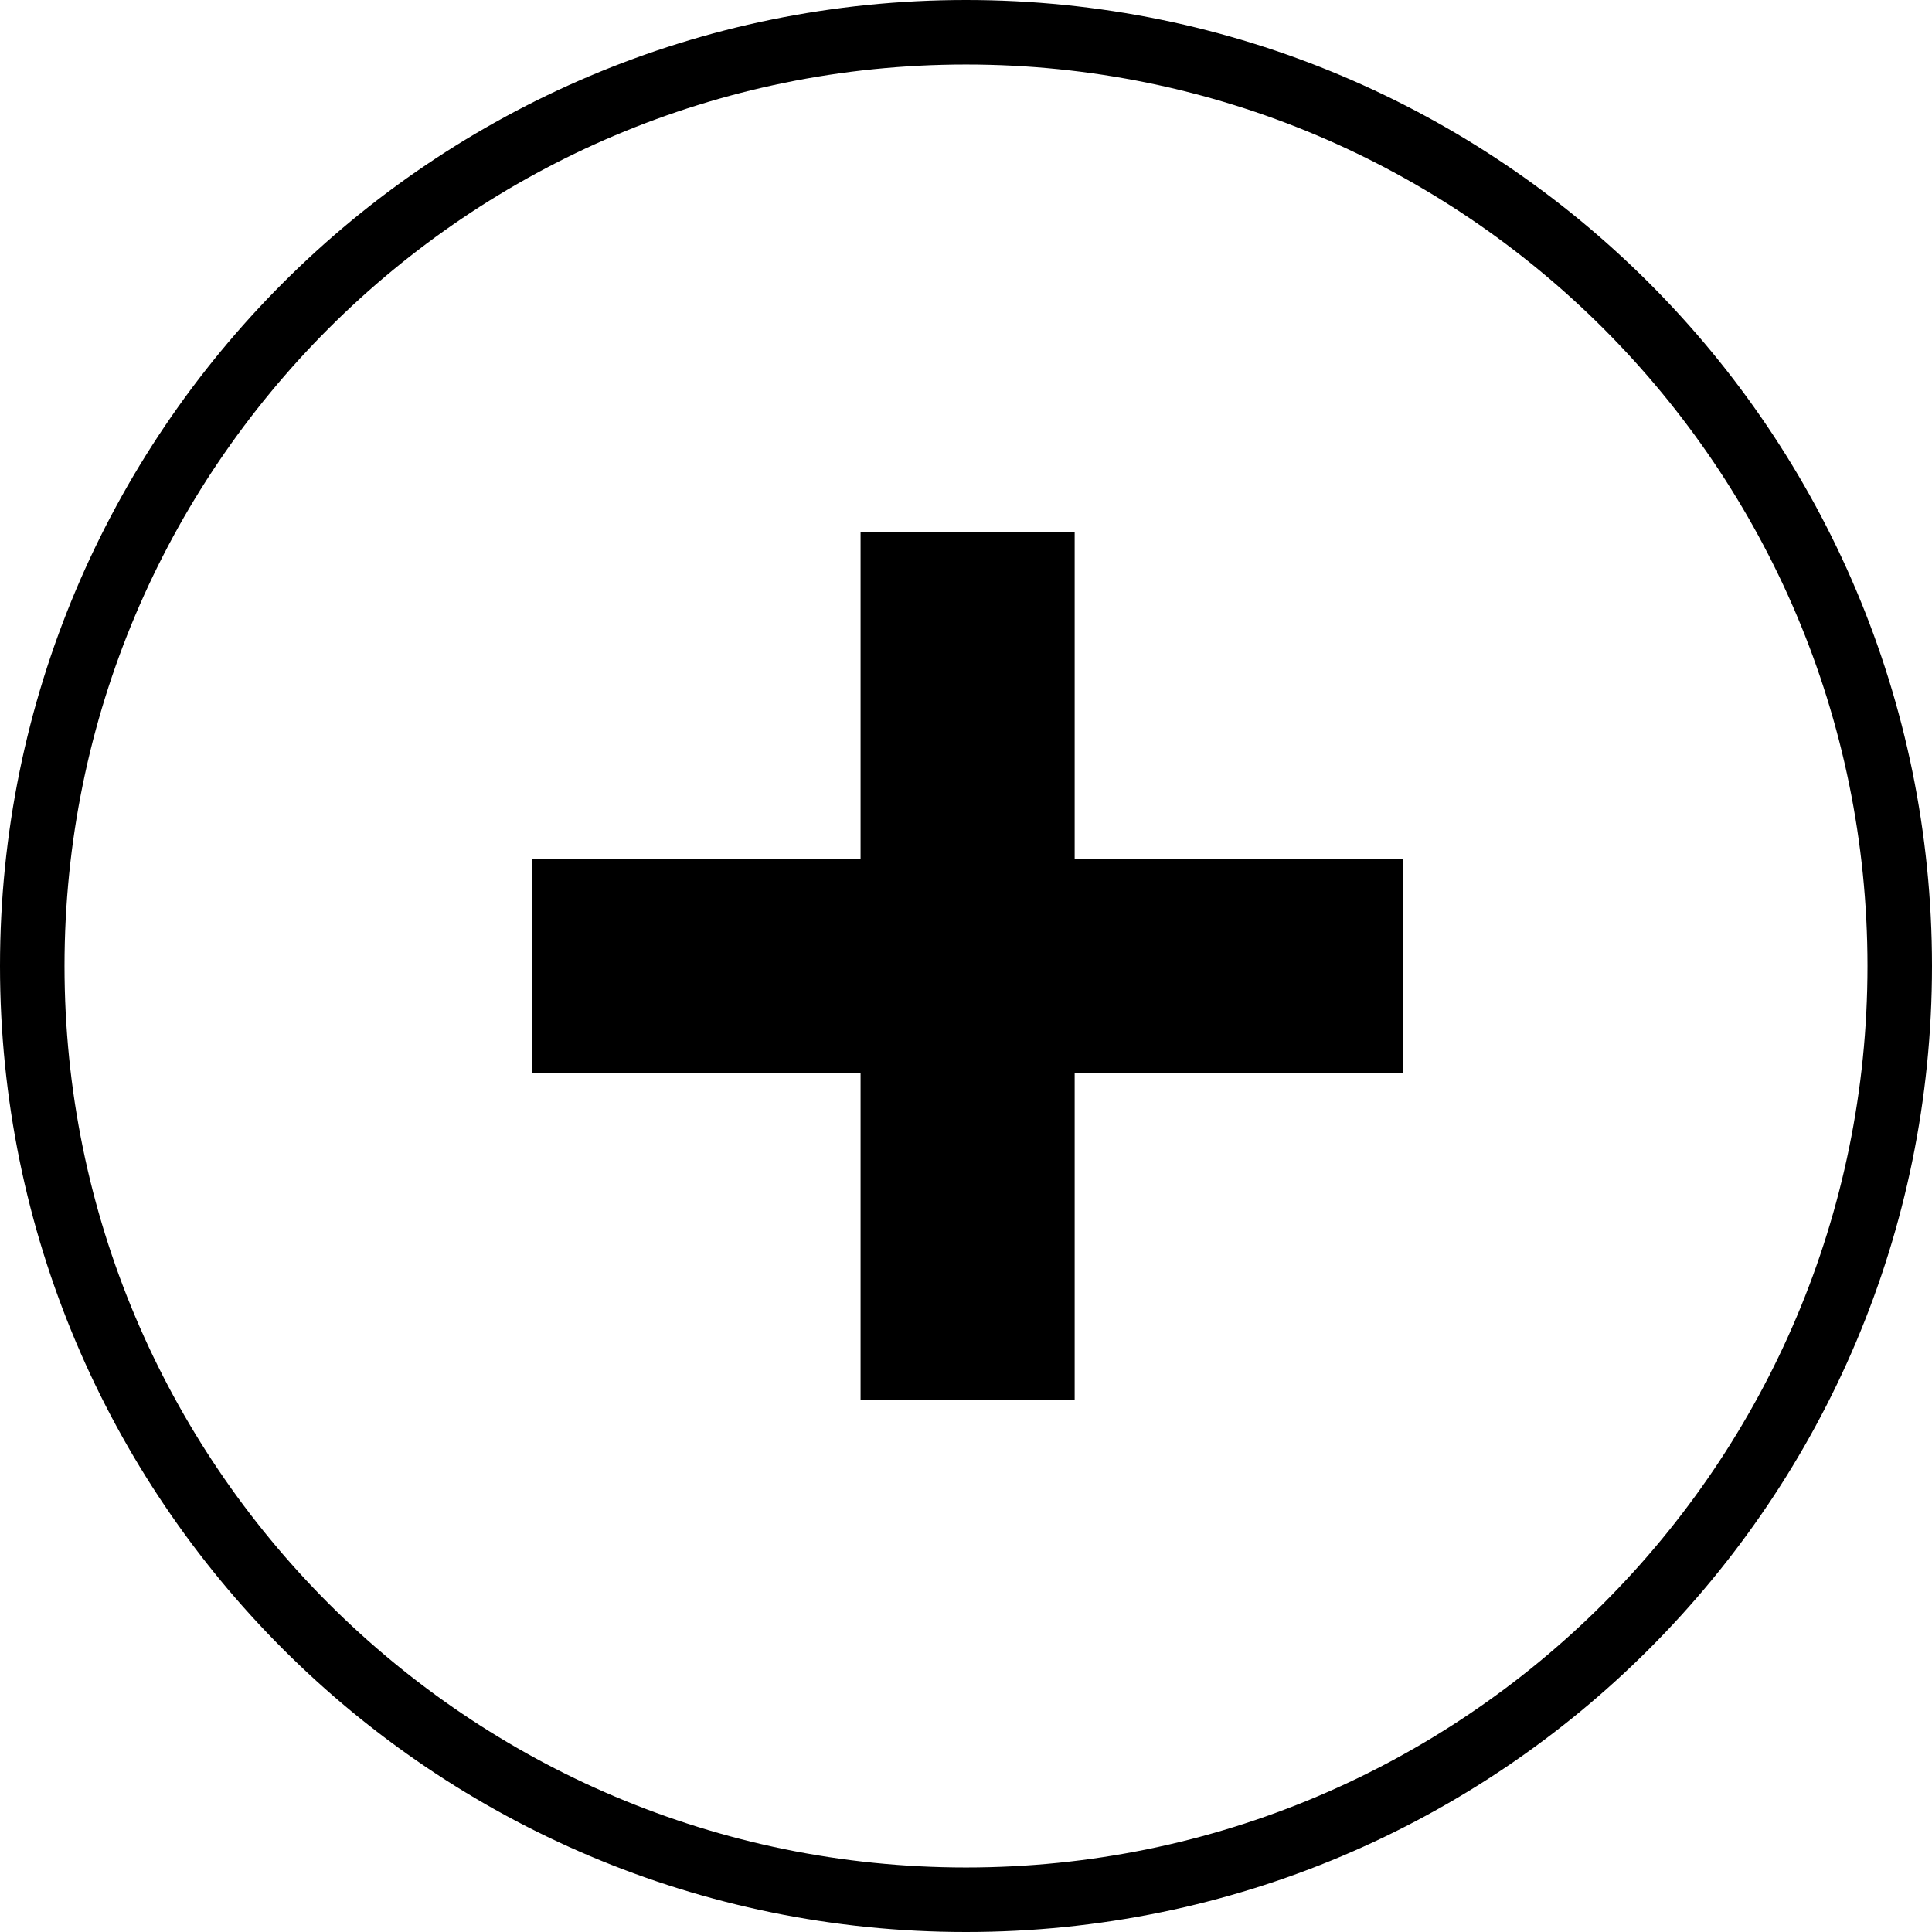
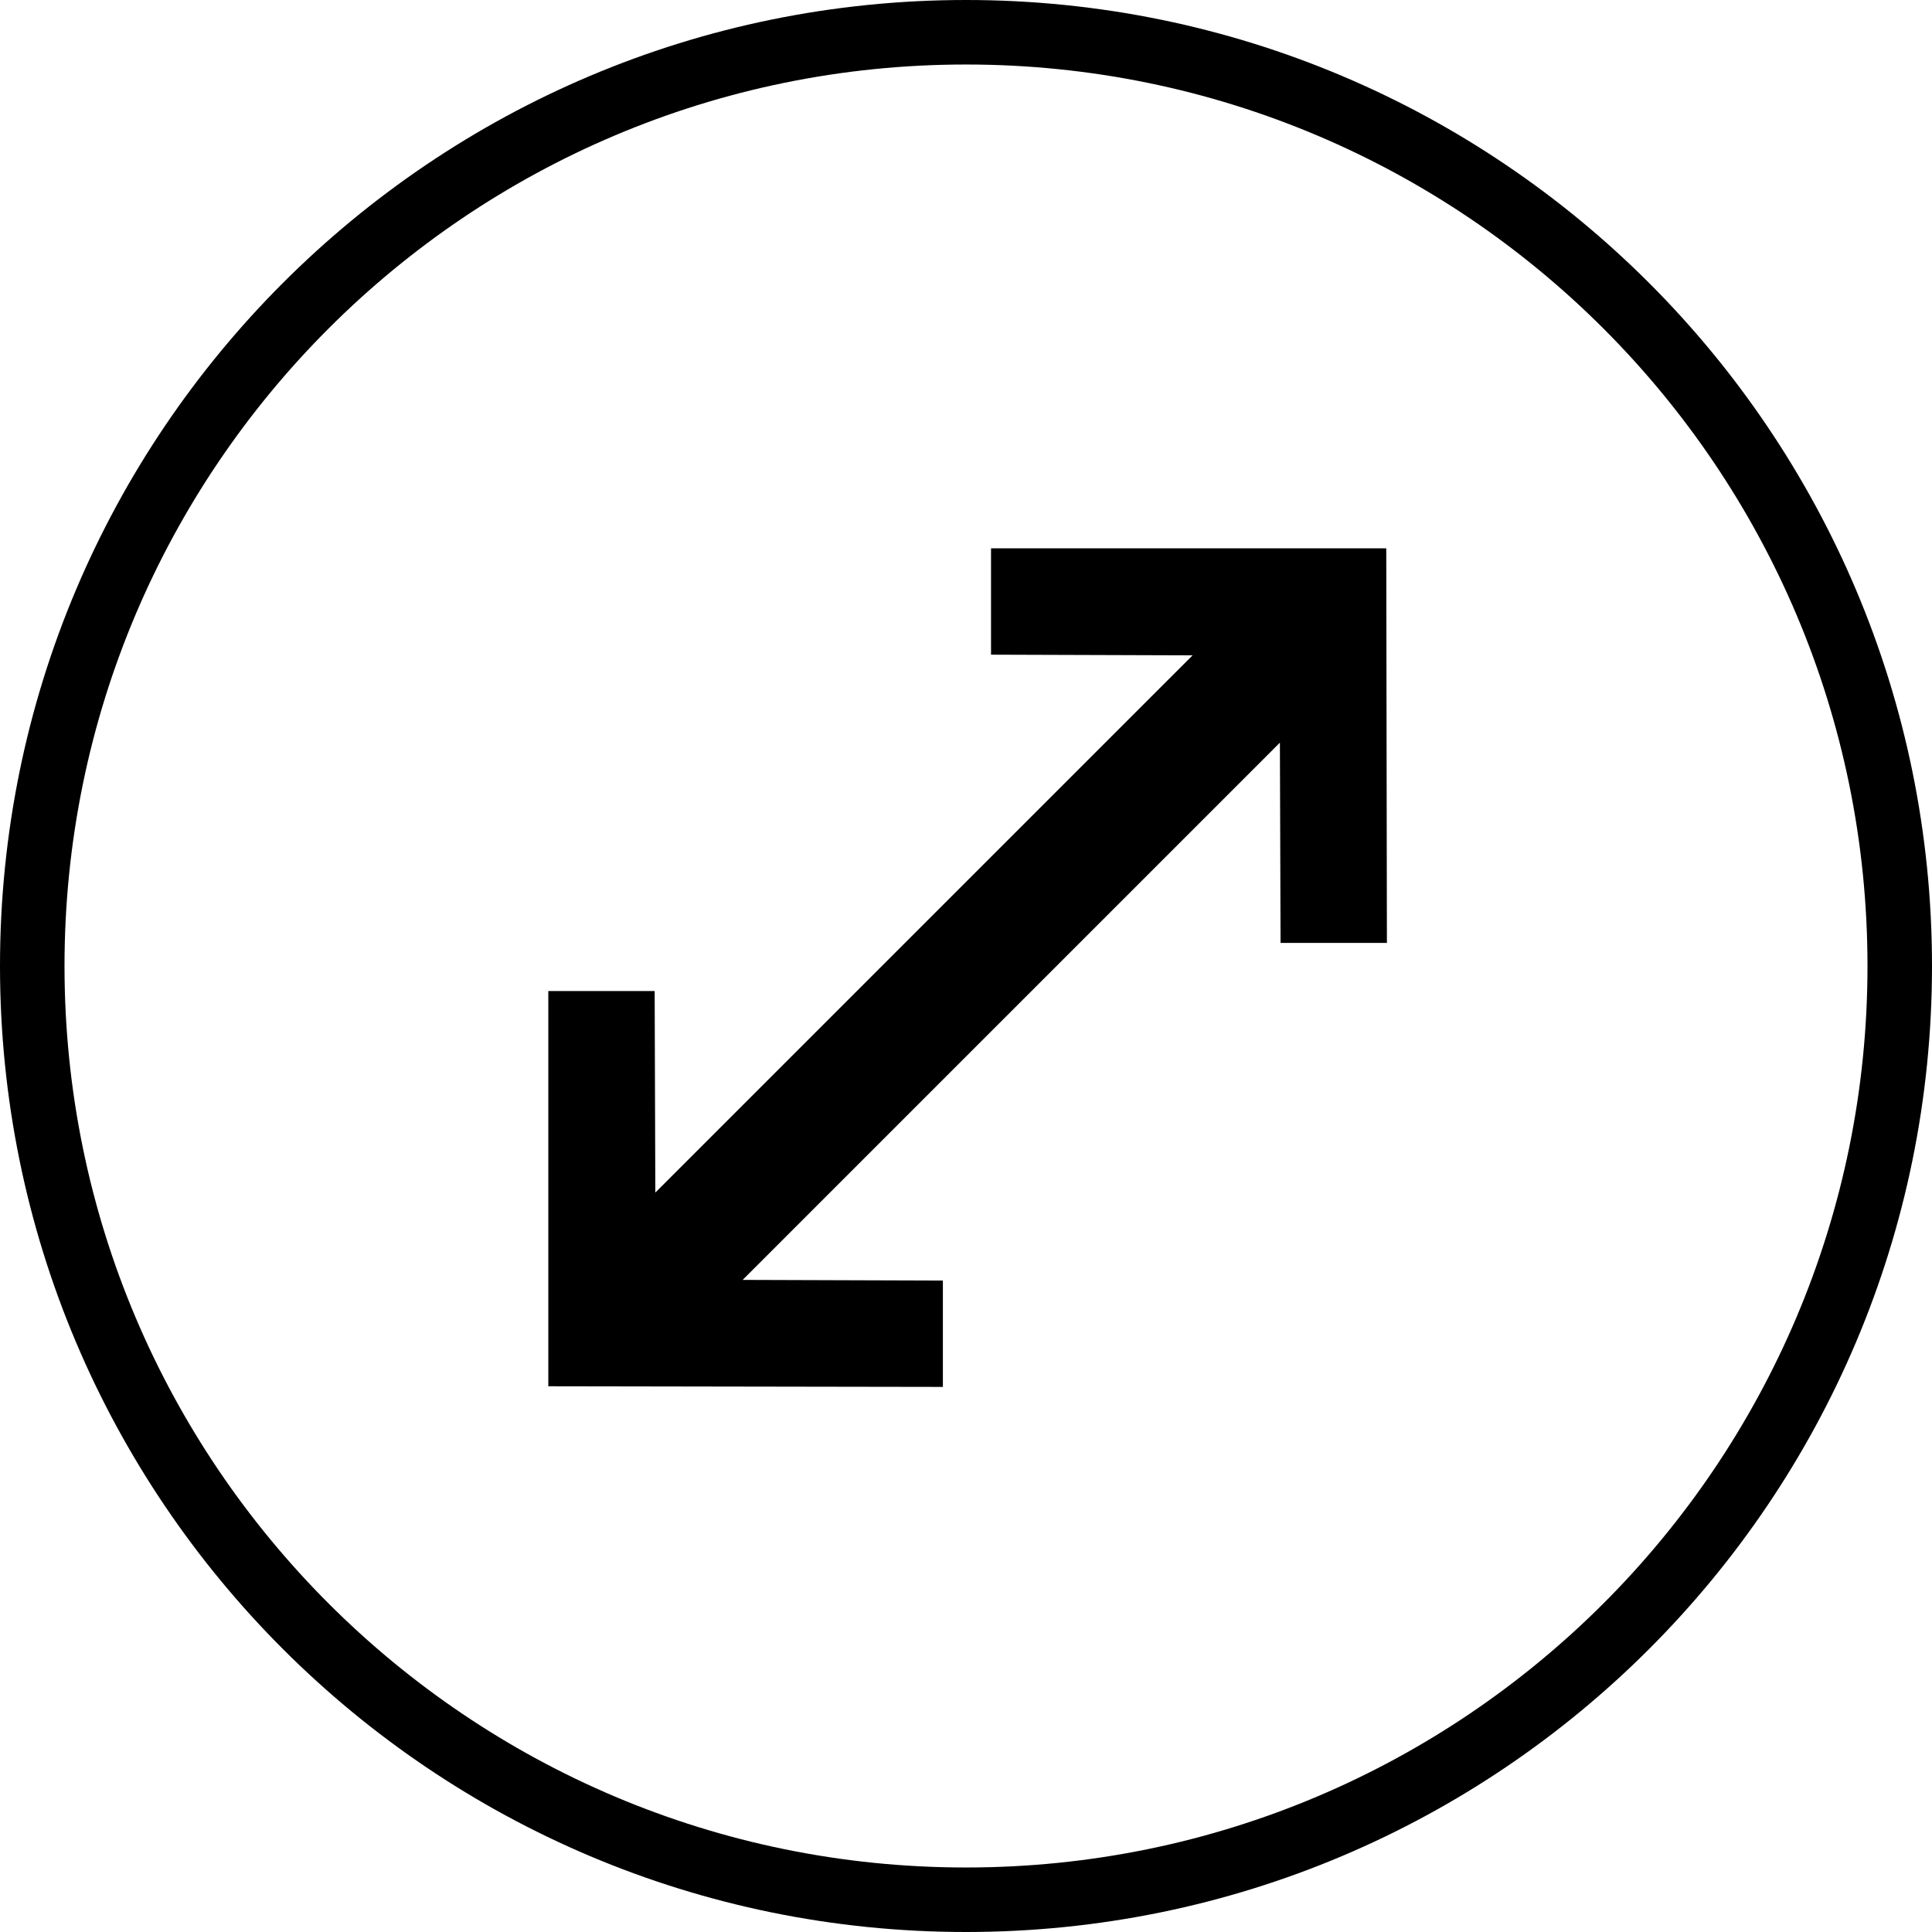
<svg xmlns="http://www.w3.org/2000/svg" width="599" height="599" viewBox="0 0 599 599" fill="none">
-   <path d="M333.188 266.247H435V332.753H333.188V434H266.812V332.753H165V266.247H266.812V165H333.188V266.247Z" fill="black" />
+   <path d="M430 292.336H397.027L396.822 230.252L307.869 319.205L307.866 319.202L230.249 396.822L292.333 397.023V430L170 429.798V307.258H202.973L203.178 369.748L369.751 203.182L307.261 202.977V170H429.798L430 292.336Z" fill="black" />
  <path fill-rule="evenodd" clip-rule="evenodd" d="M299.5 0C464.909 0 599 134.091 599 299.5C599 464.909 464.909 599 299.5 599C134.091 599 0 464.909 0 299.5C0 134.091 134.091 0 299.5 0ZM299.5 20C145.136 20 20 145.136 20 299.5C20 453.864 145.136 579 299.5 579C453.864 579 579 453.864 579 299.5C579 145.136 453.864 20 299.5 20Z" fill="black" />
</svg>
